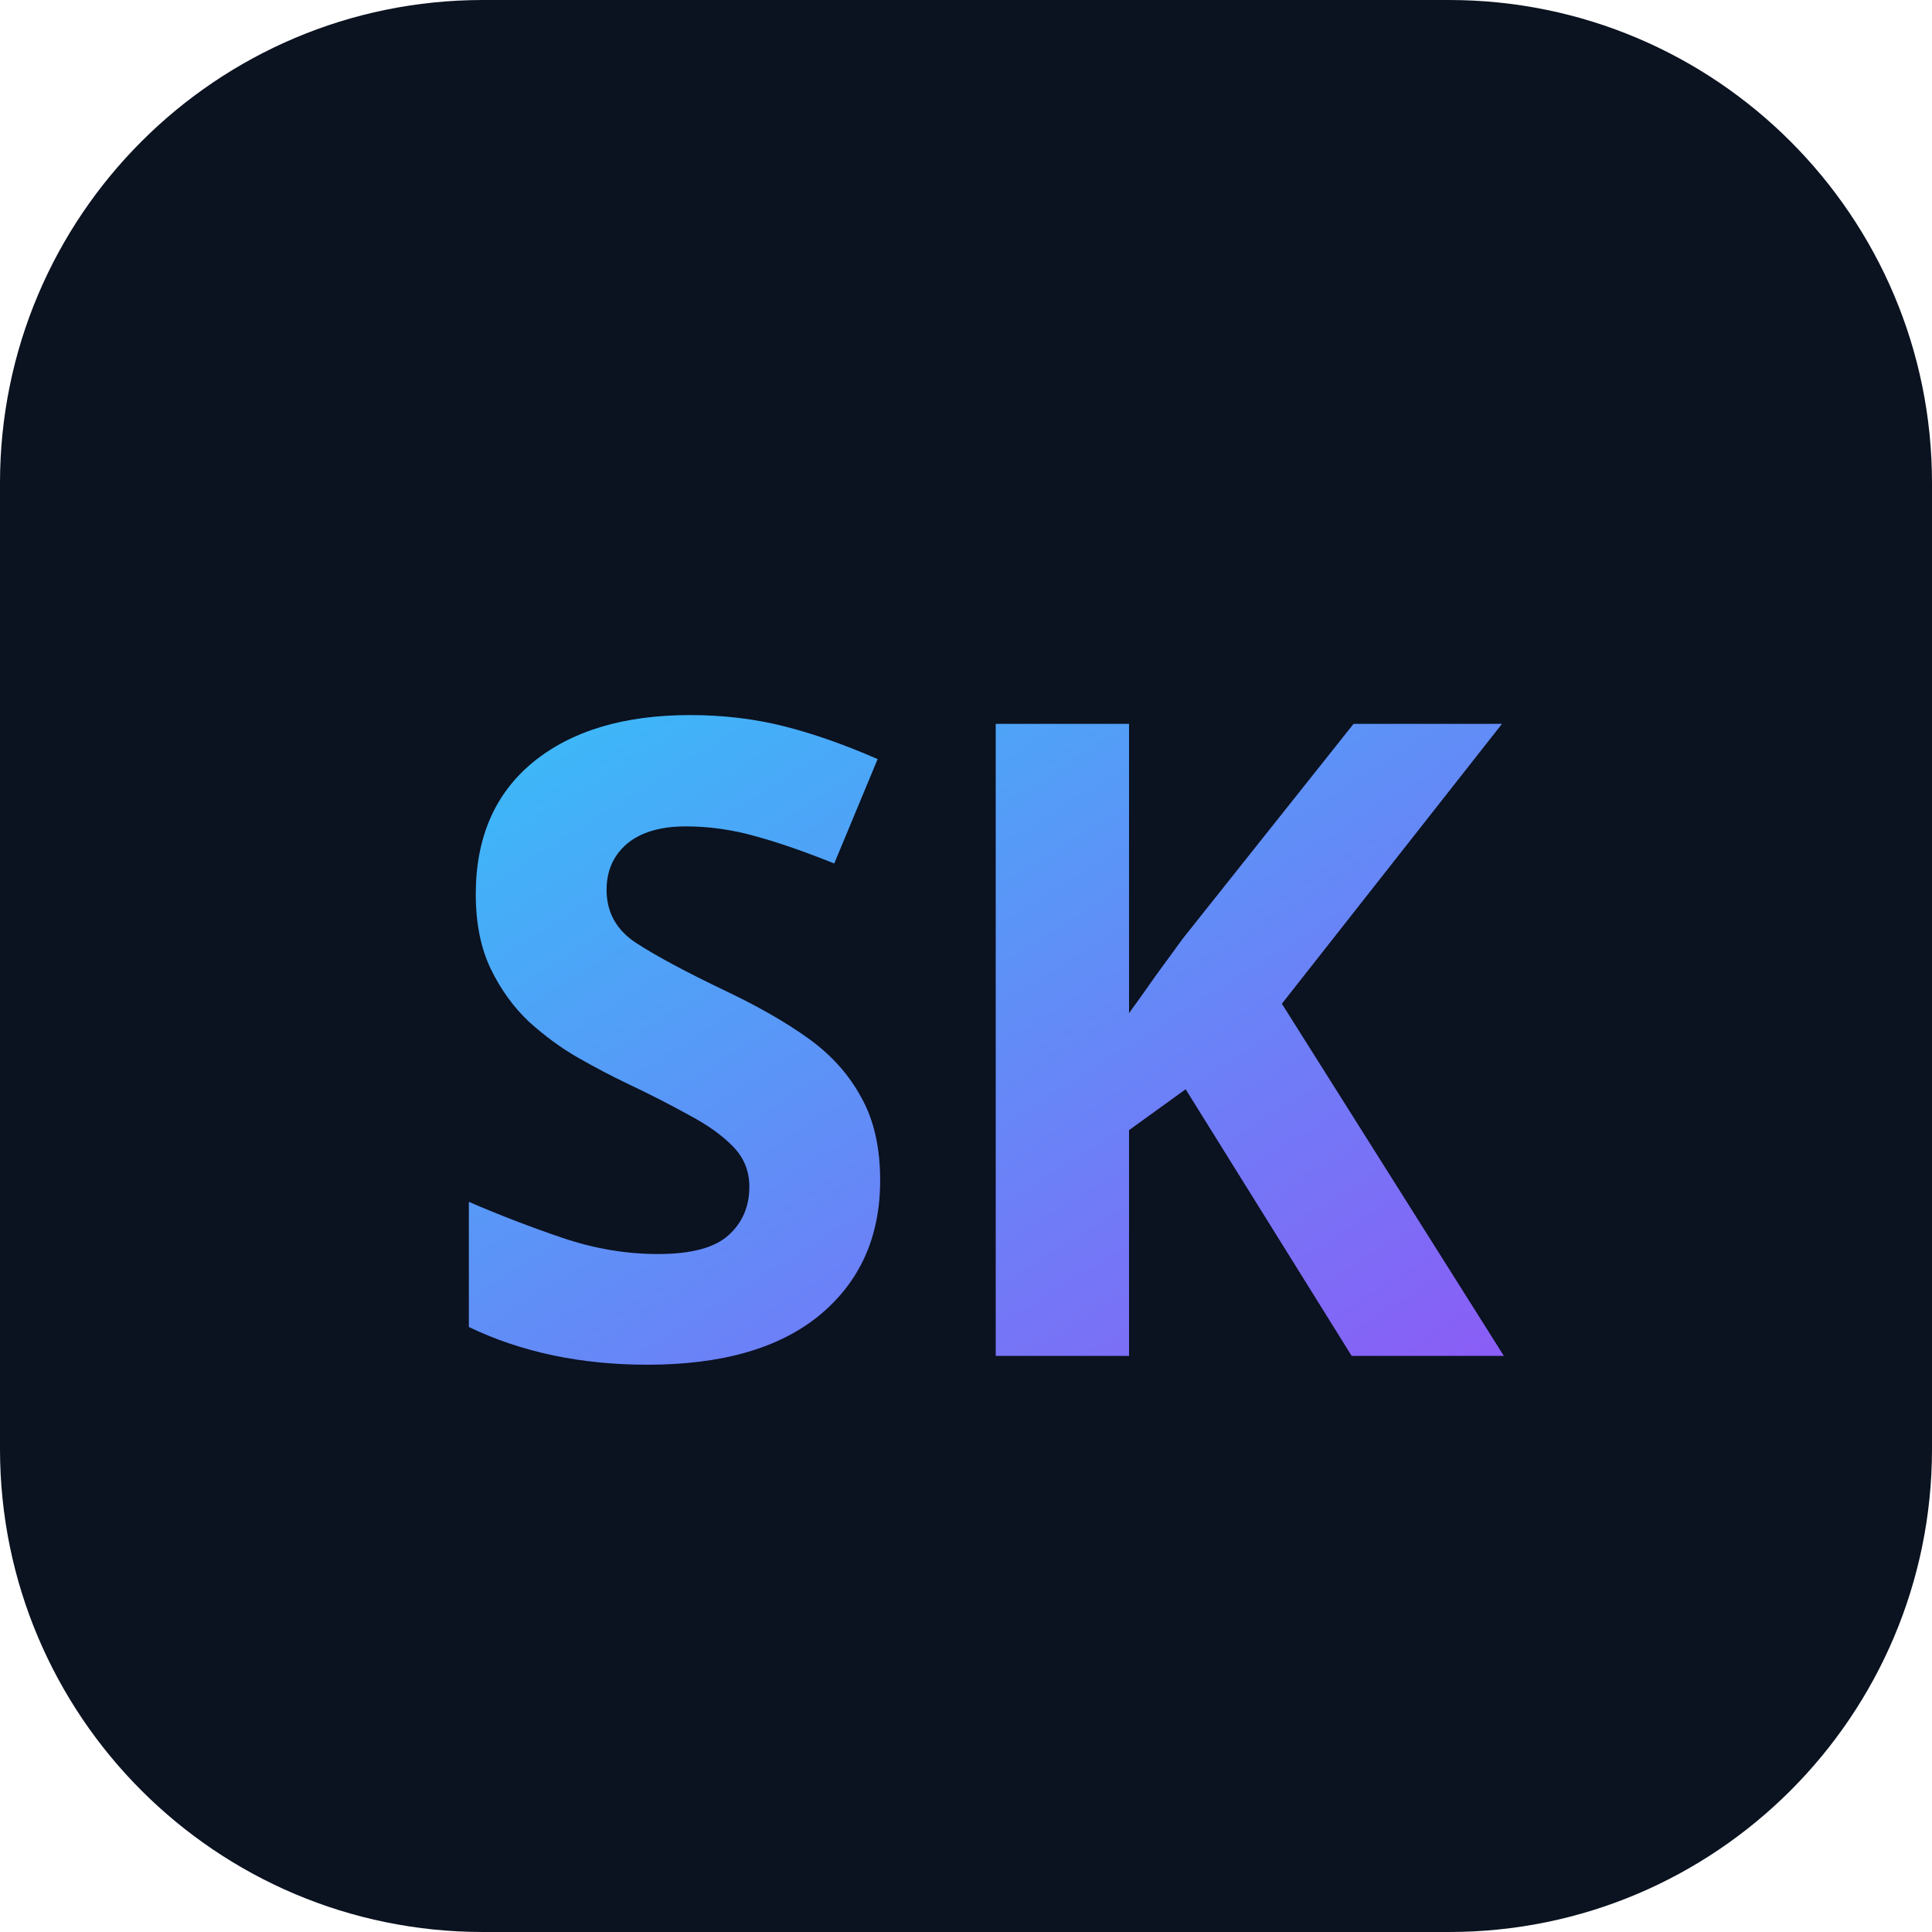
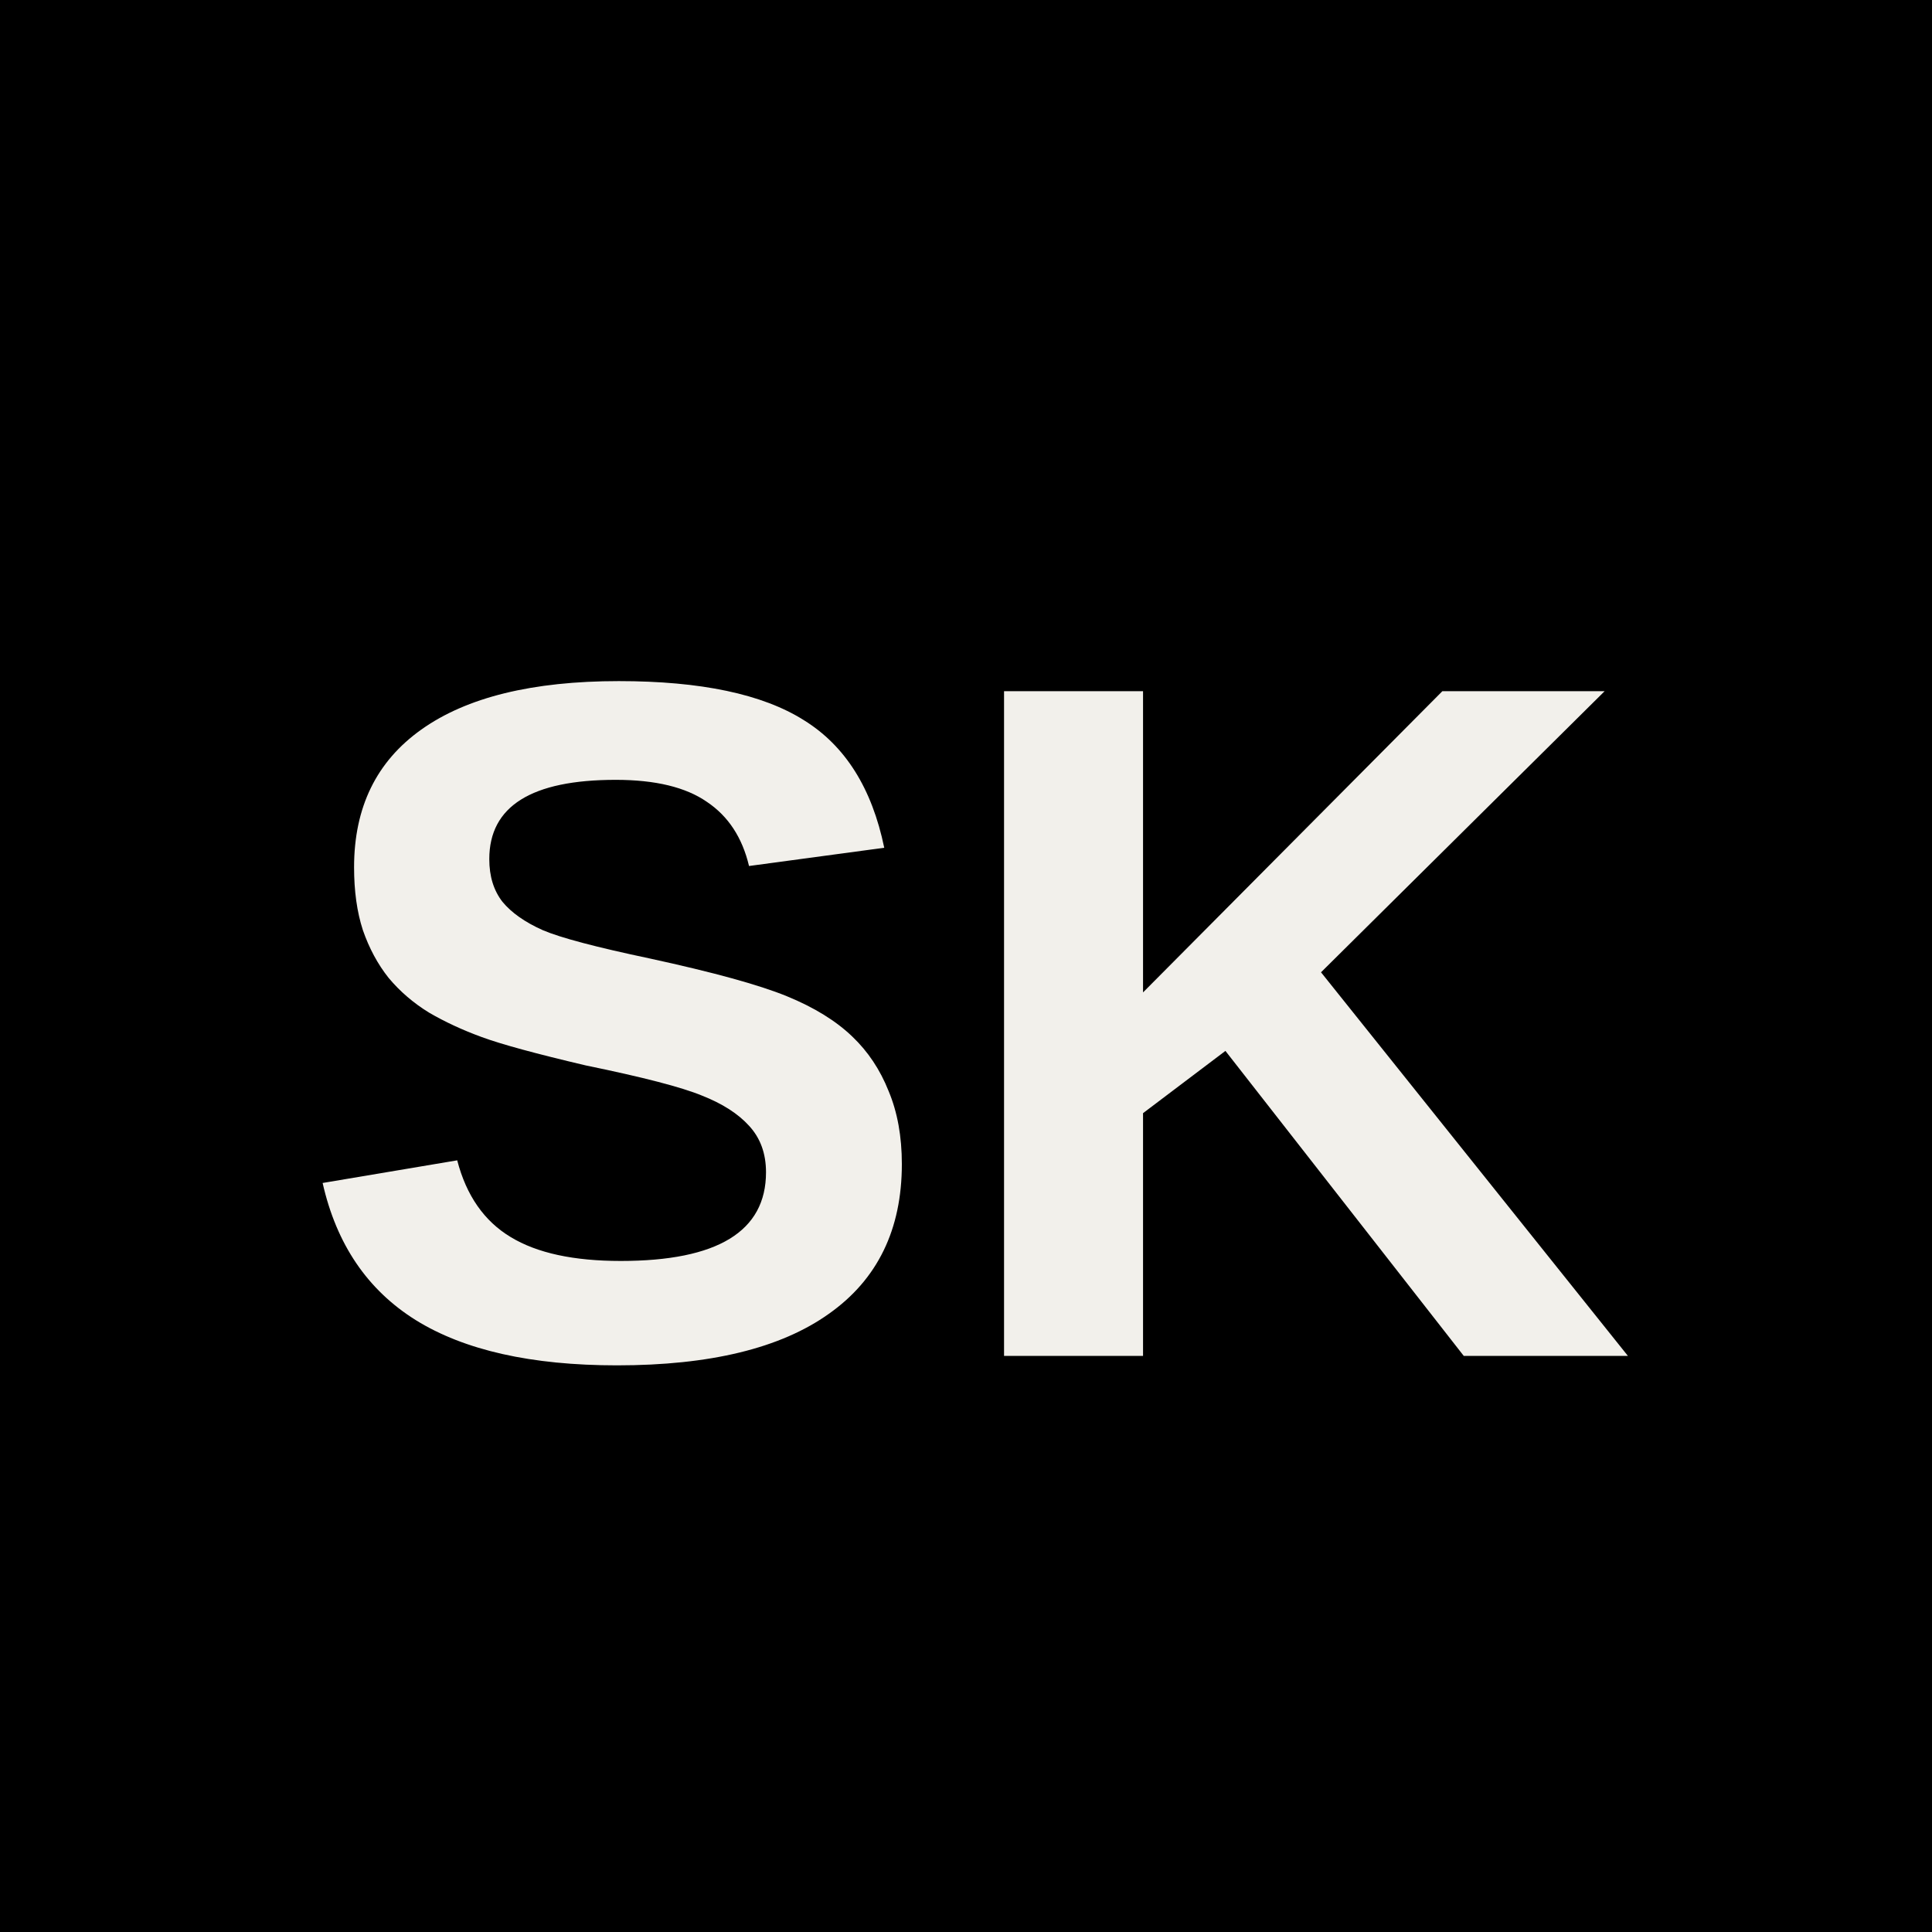
<svg xmlns="http://www.w3.org/2000/svg" viewBox="0 0 48 48">
-   <defs>
-     <linearGradient id="g" x1="0" y1="0" x2="1" y2="1">
-       <stop offset="0" stop-color="#38bdf8" />
-       <stop offset="1" stop-color="#8b5cf6" />
-     </linearGradient>
-   </defs>
-   <rect width="48" height="48" rx="12" fill="#0b1220" />
-   <text x="50%" y="54%" text-anchor="middle" dominant-baseline="middle" font-family="Space Grotesk, ui-sans-serif, system-ui, sans-serif" font-size="22" font-weight="600" fill="url(#g)">SK</text>
+   <rect width="48" height="48" fill="#000000" />
+   <text x="50%" y="56%" text-anchor="middle" dominant-baseline="middle" font-family="Arial, ui-sans-serif, system-ui, sans-serif" font-size="24" font-weight="800" fill="#F2F0EB">SK</text>
</svg>
